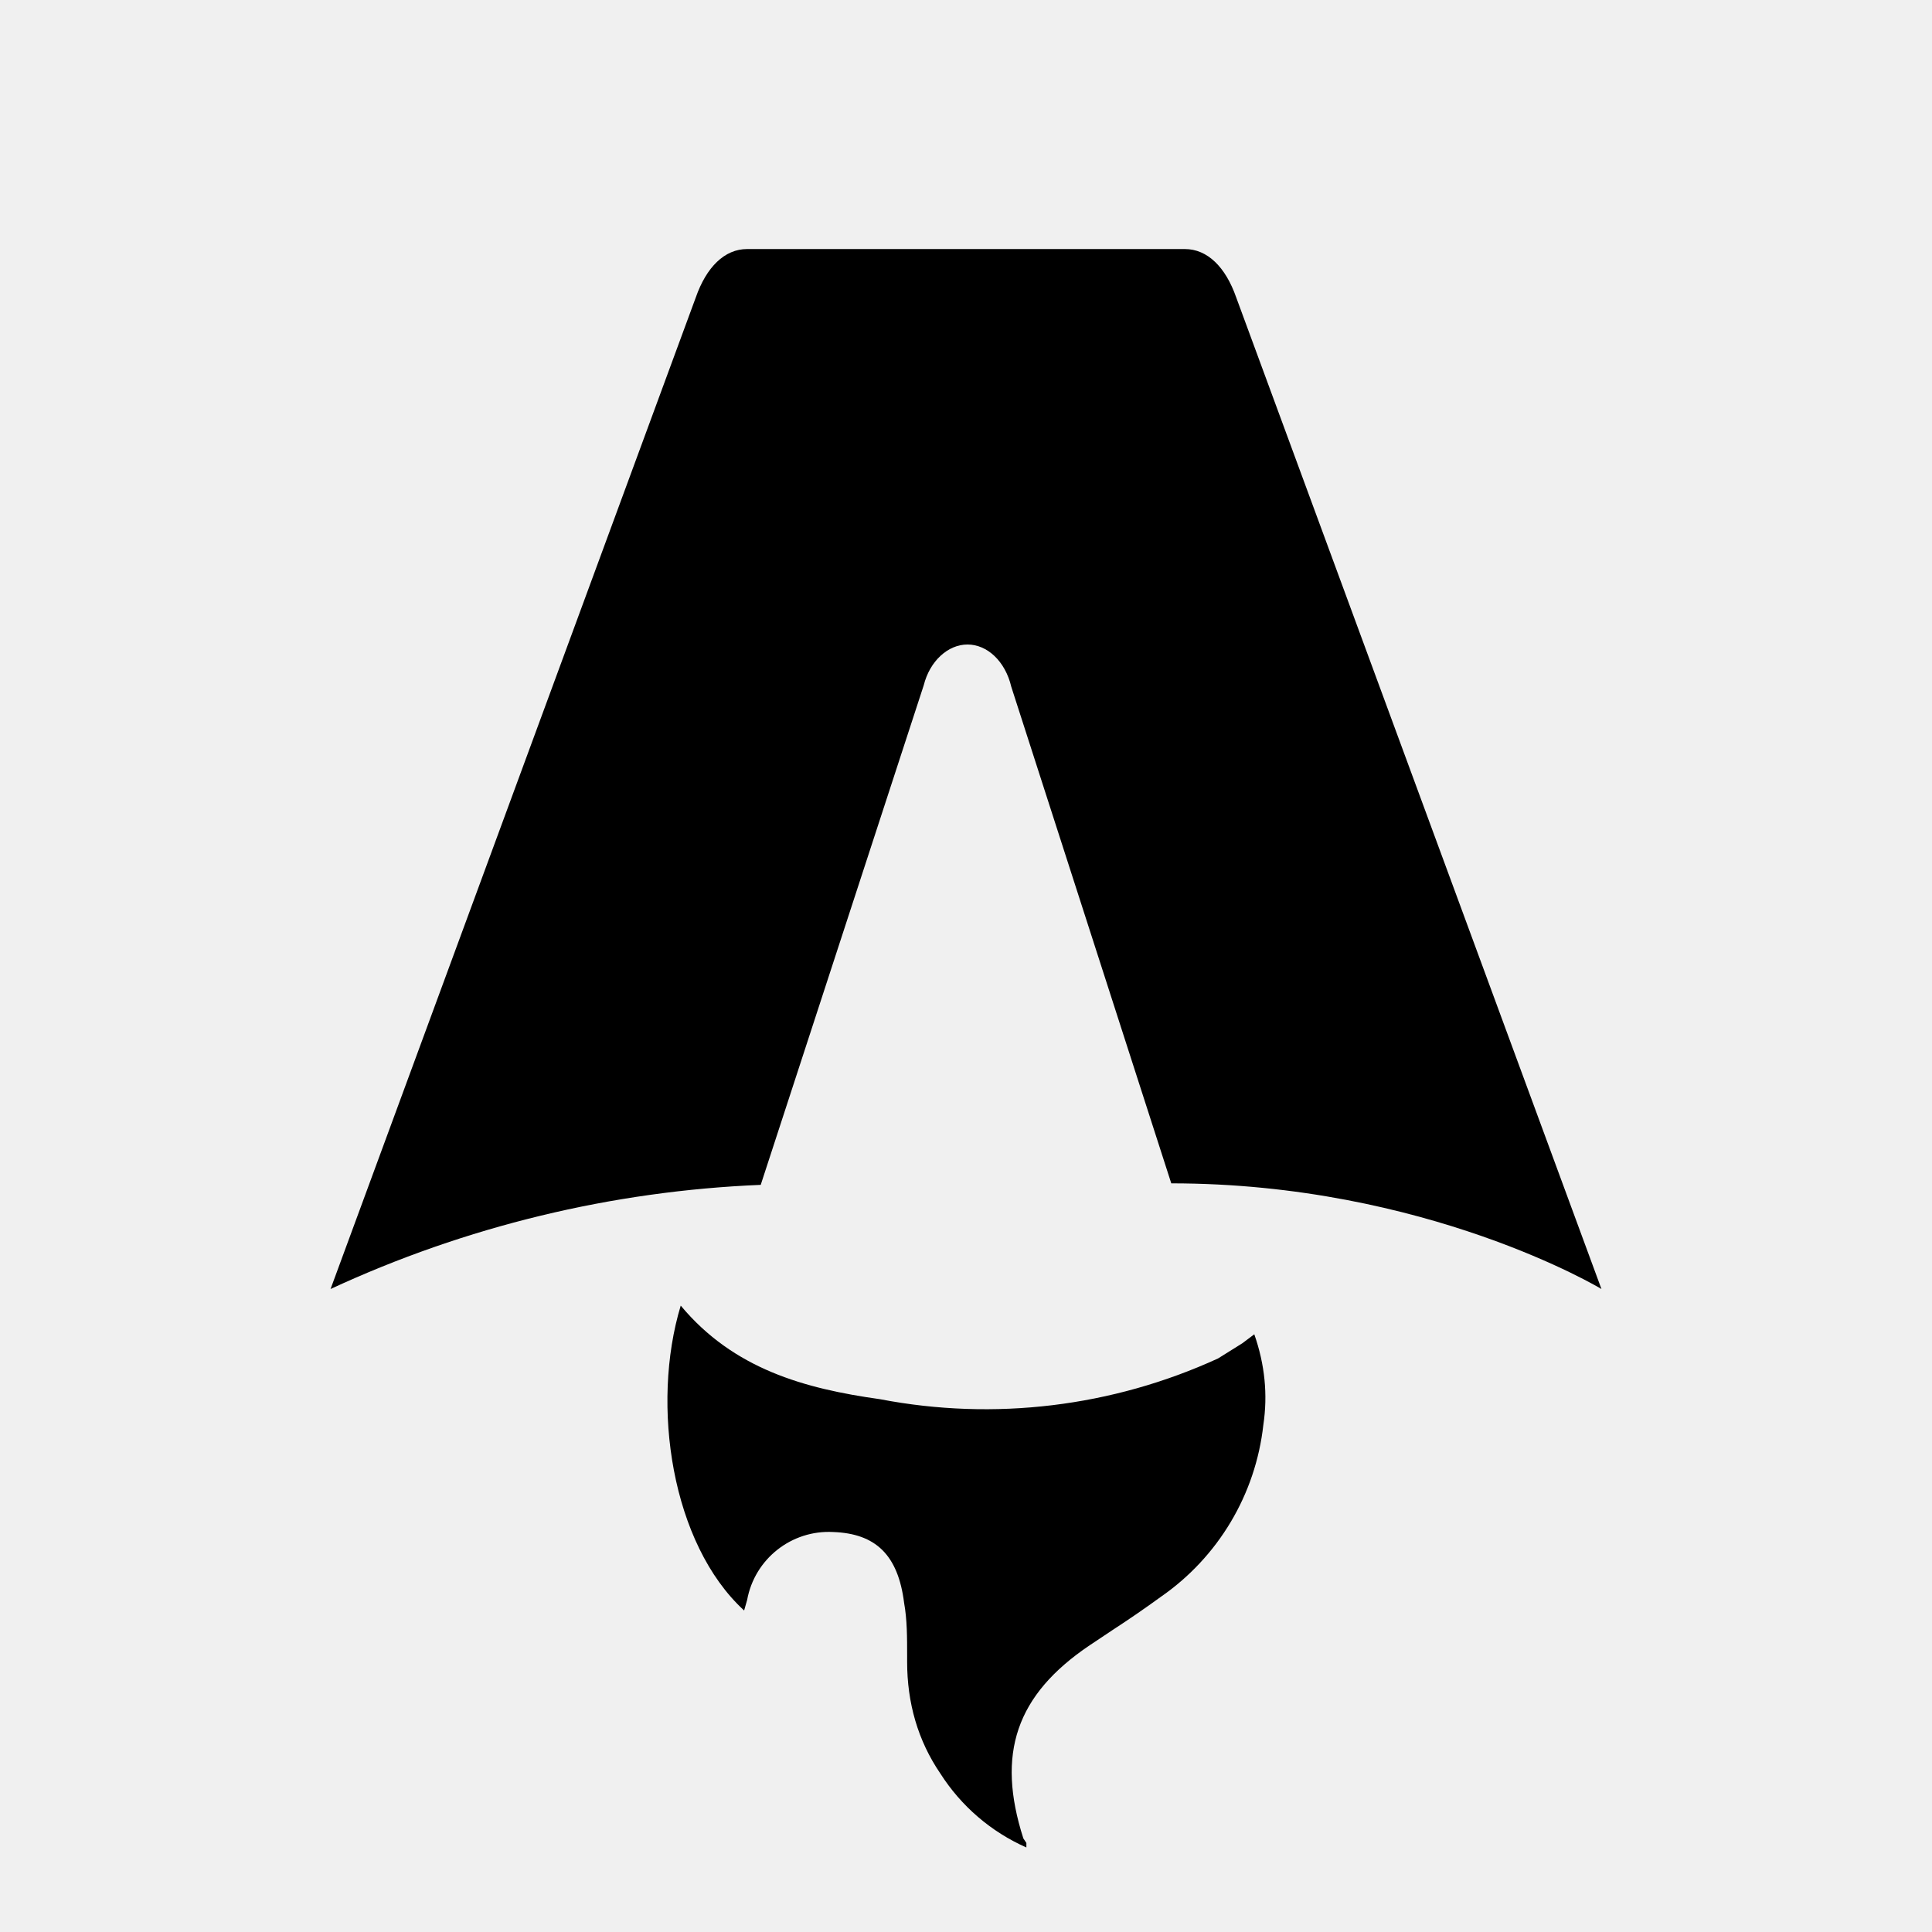
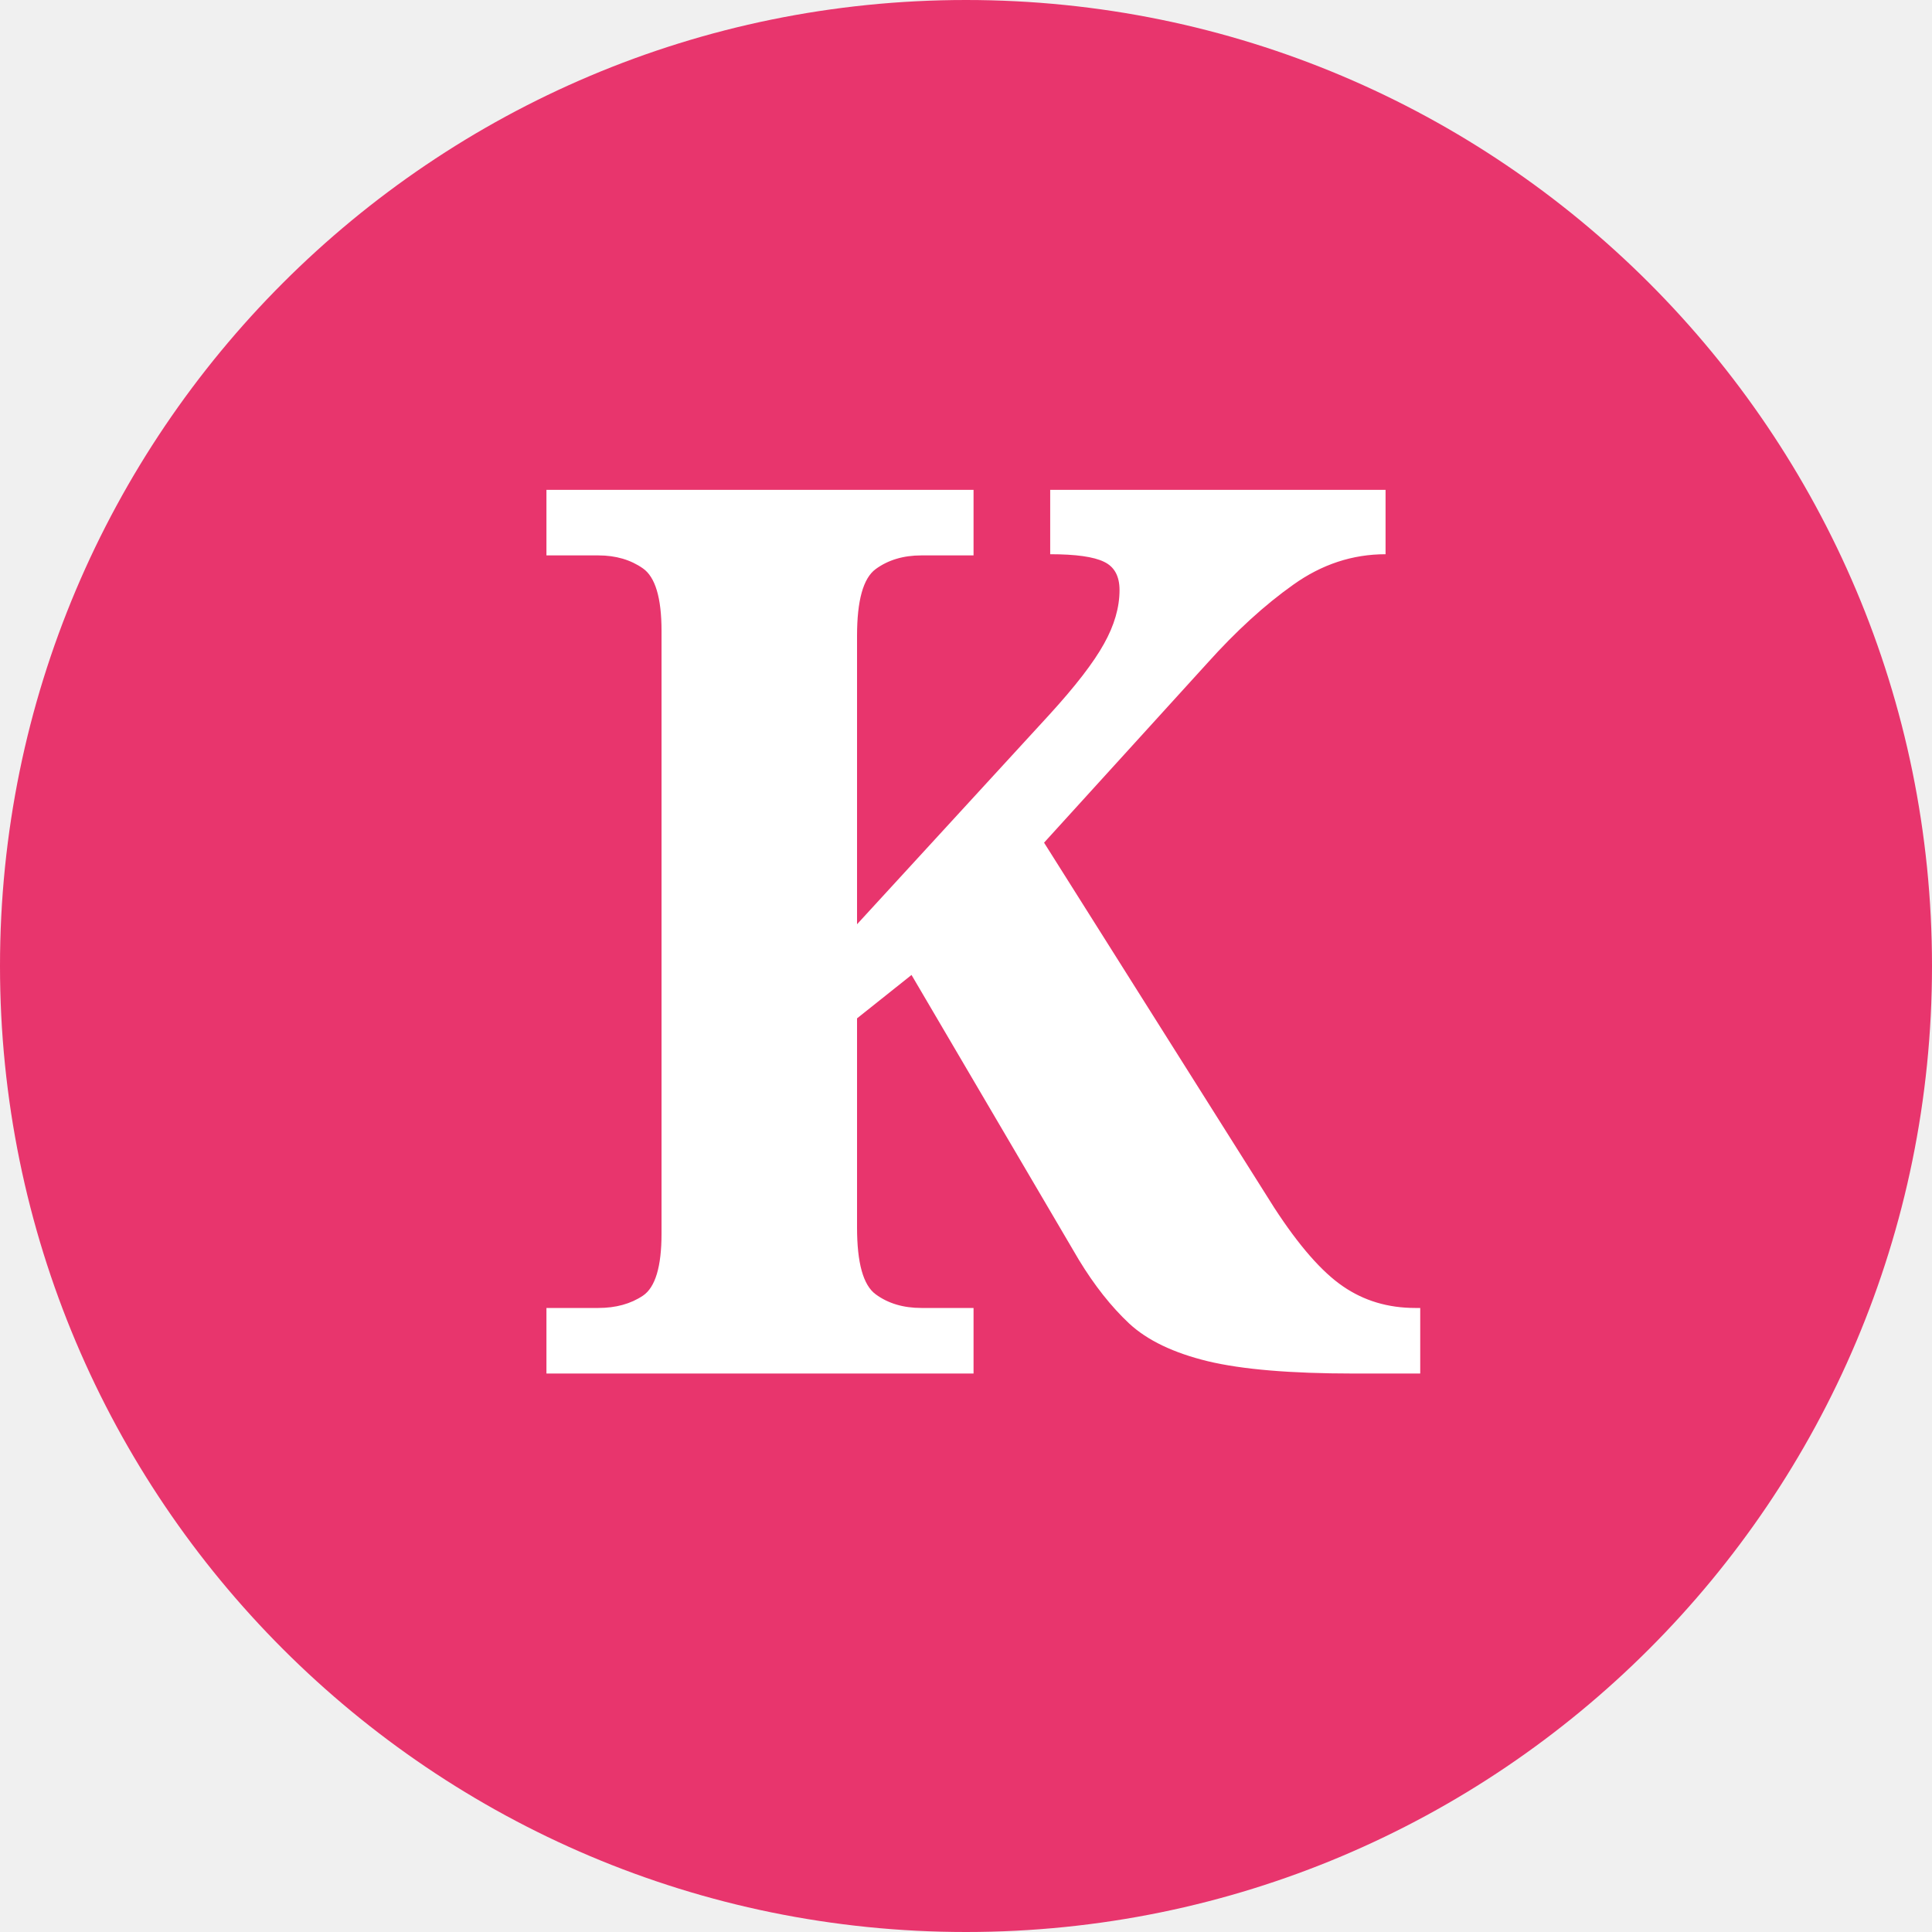
- <svg xmlns="http://www.w3.org/2000/svg" fill="none" viewBox="0 0 128 128">
-   <path d="M50.4 78.5a75.1 75.1 0 0 0-28.5 6.9l24.2-65.7c.7-2 1.9-3.2 3.4-3.2h29c1.5 0 2.7 1.2 3.4 3.2l24.2 65.7s-11.6-7-28.5-7L67 45.5c-.4-1.7-1.6-2.8-2.9-2.8-1.3 0-2.5 1.1-2.9 2.7L50.4 78.5Zm-1.1 28.2Zm-4.2-20.2c-2 6.6-.6 15.8 4.2 20.2a17.5 17.5 0 0 1 .2-.7 5.5 5.5 0 0 1 5.7-4.5c2.8.1 4.3 1.5 4.7 4.7.2 1.1.2 2.3.2 3.5v.4c0 2.7.7 5.2 2.2 7.4a13 13 0 0 0 5.7 4.9v-.3l-.2-.3c-1.8-5.6-.5-9.5 4.4-12.8l1.5-1a73 73 0 0 0 3.2-2.2 16 16 0 0 0 6.8-11.4c.3-2 .1-4-.6-6l-.8.6-1.6 1a37 37 0 0 1-22.4 2.7c-5-.7-9.7-2-13.2-6.2Z" />
-   <style>
-         path { fill: #000; }
-         @media (prefers-color-scheme: dark) {
-             path { fill: #FFF; }
-         }
-     </style>
+ <svg xmlns="http://www.w3.org/2000/svg" viewBox="0 0 128 128">
+   <circle cx="64" cy="64" r="64" fill="#E8356D" />
+   <text x="64" y="91" font-family="Georgia, serif" font-size="82" font-weight="600" text-anchor="middle" fill="#ffffff" letter-spacing="-2">K</text>
</svg>
